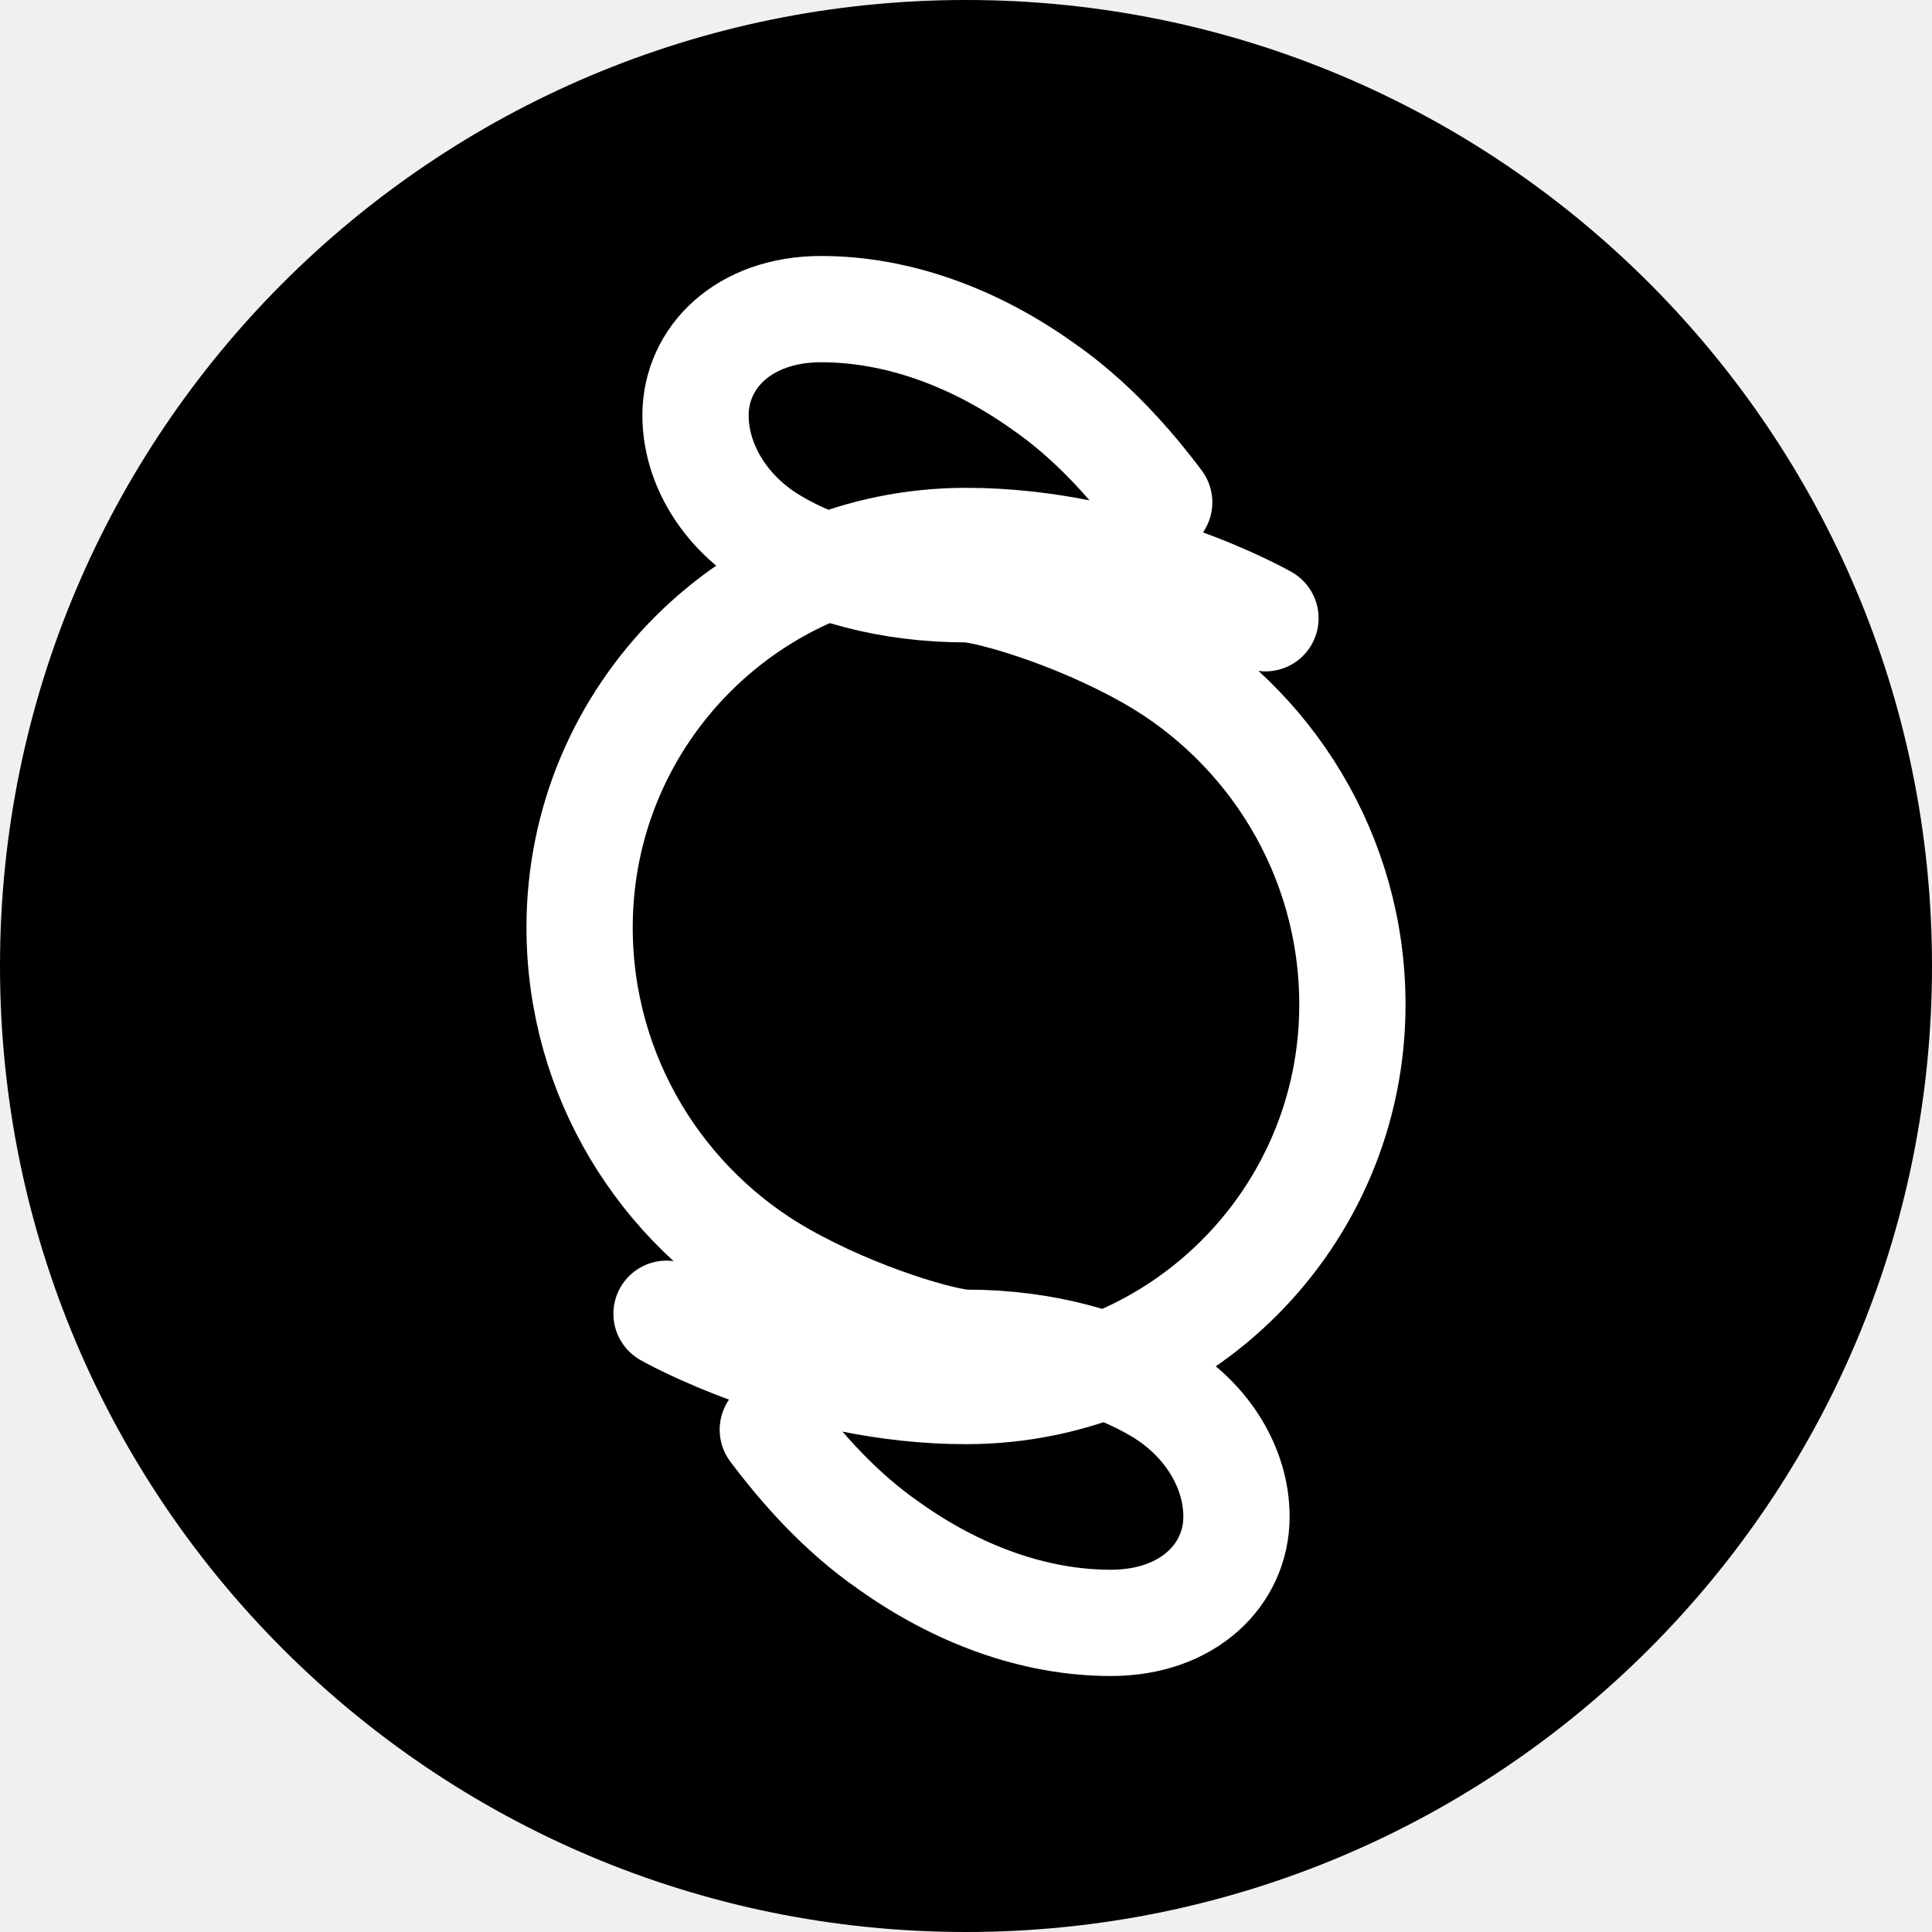
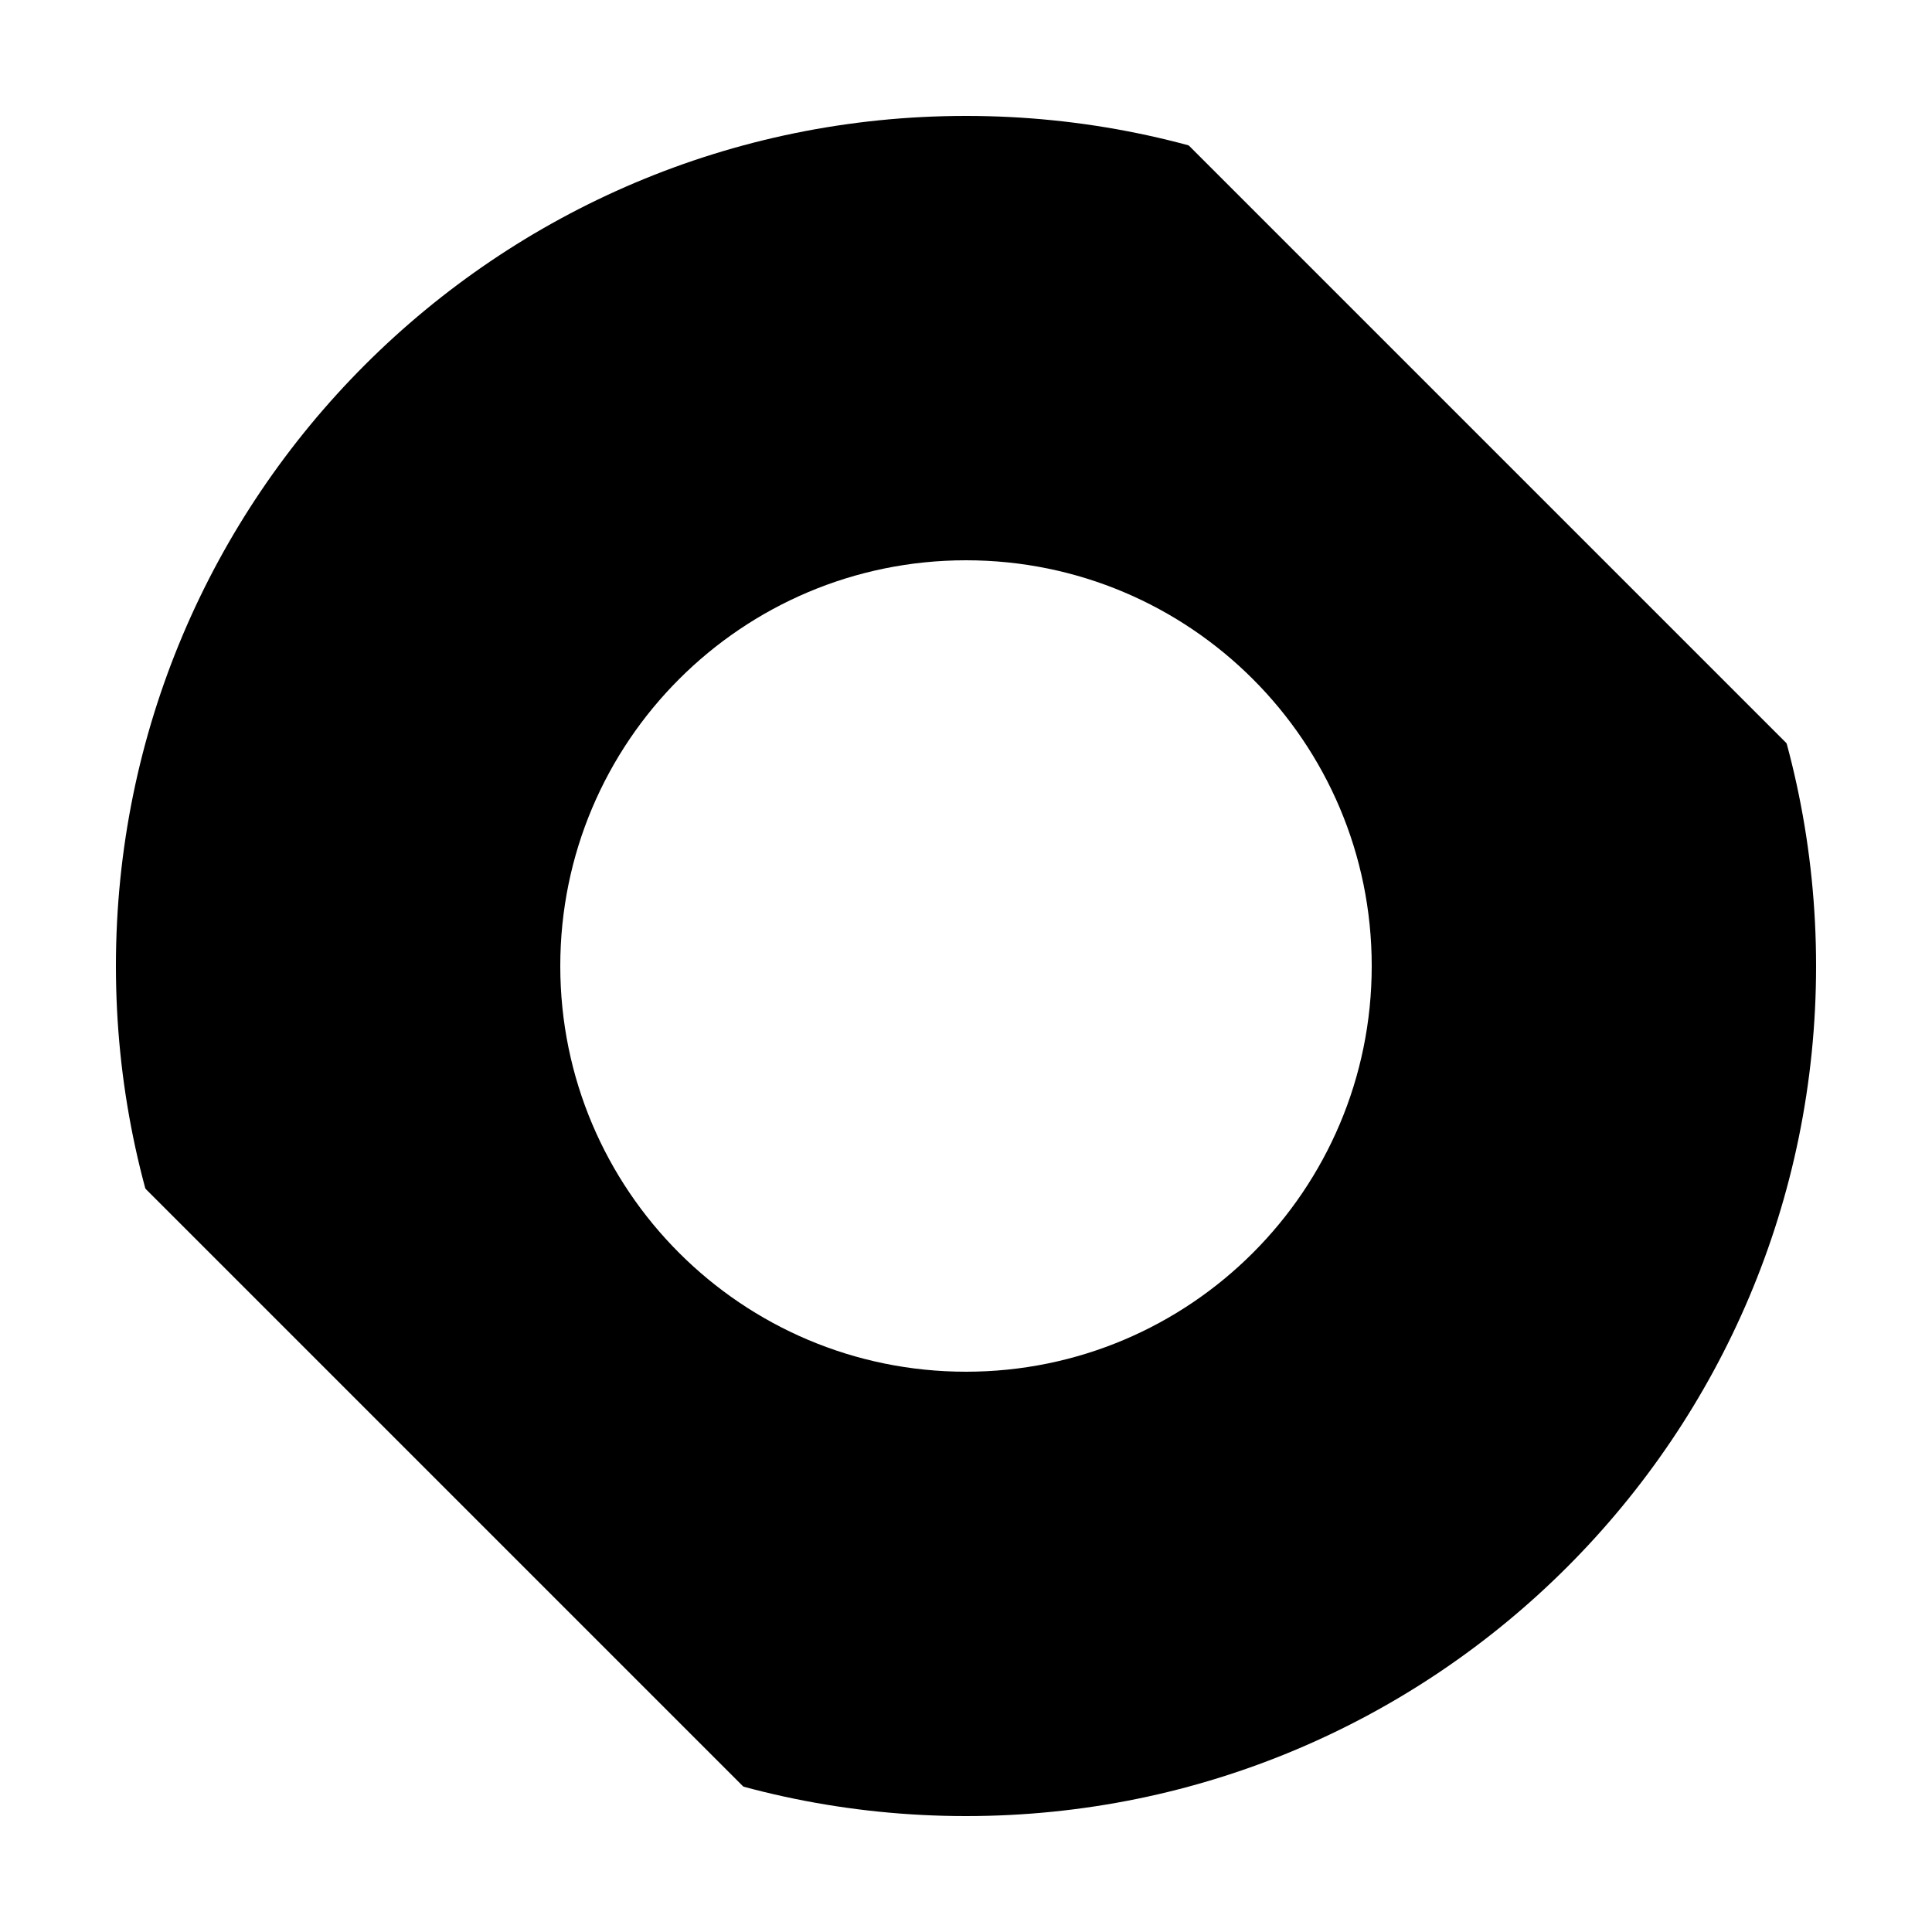
<svg xmlns="http://www.w3.org/2000/svg" width="100" height="100" viewBox="0 0 100 100" fill="none">
-   <circle cx="50" cy="50" r="50" fill="#000000" />
-   <path d="M65.5 32C65.5 32 58.5 28 50 28C38.954 28 30 36.954 30 48C30 55.732 34.268 62.464 40.5 66C44.5 68.268 49 69.5 50 69.5C54 69.5 57.5 70.5 60 72C62.5 73.5 64 76 64 78.5C64 81.5 61.5 84 57.5 84C53.5 84 49.5 82.5 46 80C43.5 78.268 41.5 76 40 74" stroke="white" stroke-width="5.5" stroke-linecap="round" />
-   <path d="M34.5 68C34.5 68 41.5 72 50 72C61.046 72 70 63.046 70 52C70 44.268 65.732 37.536 59.5 34C55.5 31.732 51 30.5 50 30.5C46 30.5 42.5 29.5 40 28C37.5 26.5 36 24 36 21.5C36 18.5 38.5 16 42.5 16C46.5 16 50.5 17.5 54 20C56.5 21.732 58.5 24 60 26" stroke="white" stroke-width="5.5" stroke-linecap="round" />
+   <rect width="100" height="100" fill="white" />
+   <circle cx="50" cy="50" r="44" fill="black" />
+   <circle cx="50" cy="50" r="21" fill="white" />
+   <polygon points="60,6 94,6 94,40" fill="white" />
+   <polygon points="6,60 6,94 40,94" fill="white" />
</svg>
